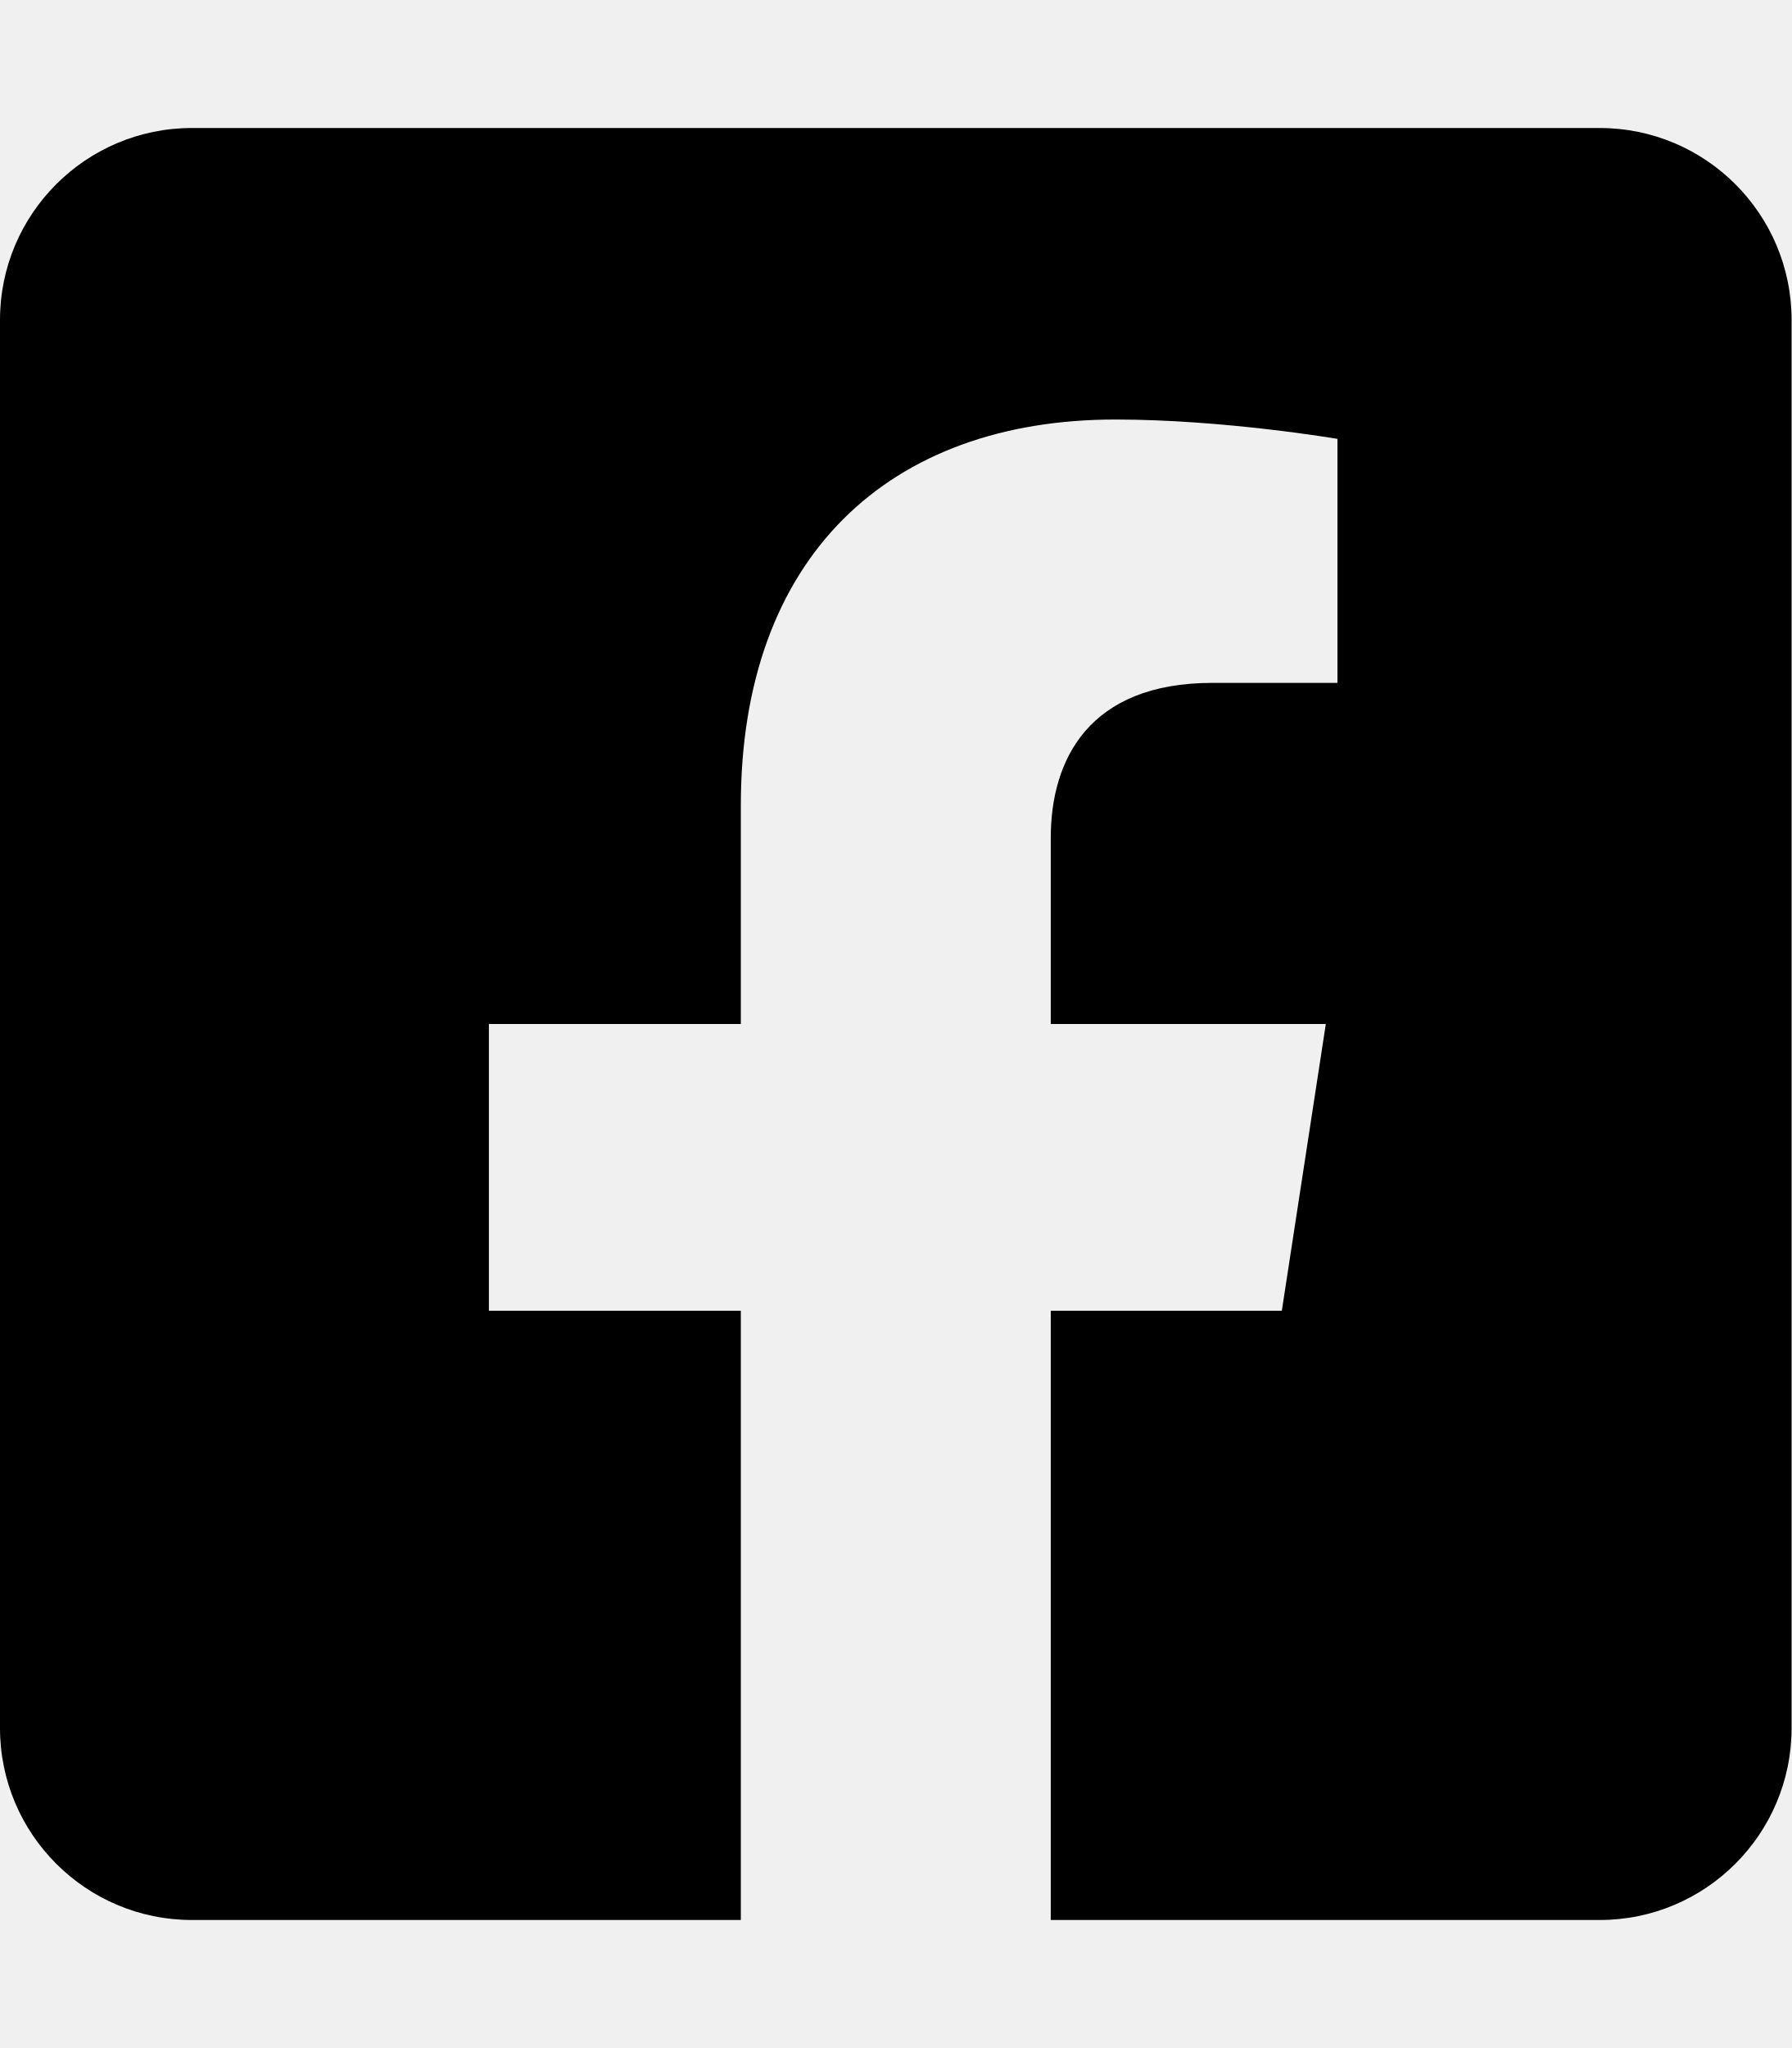
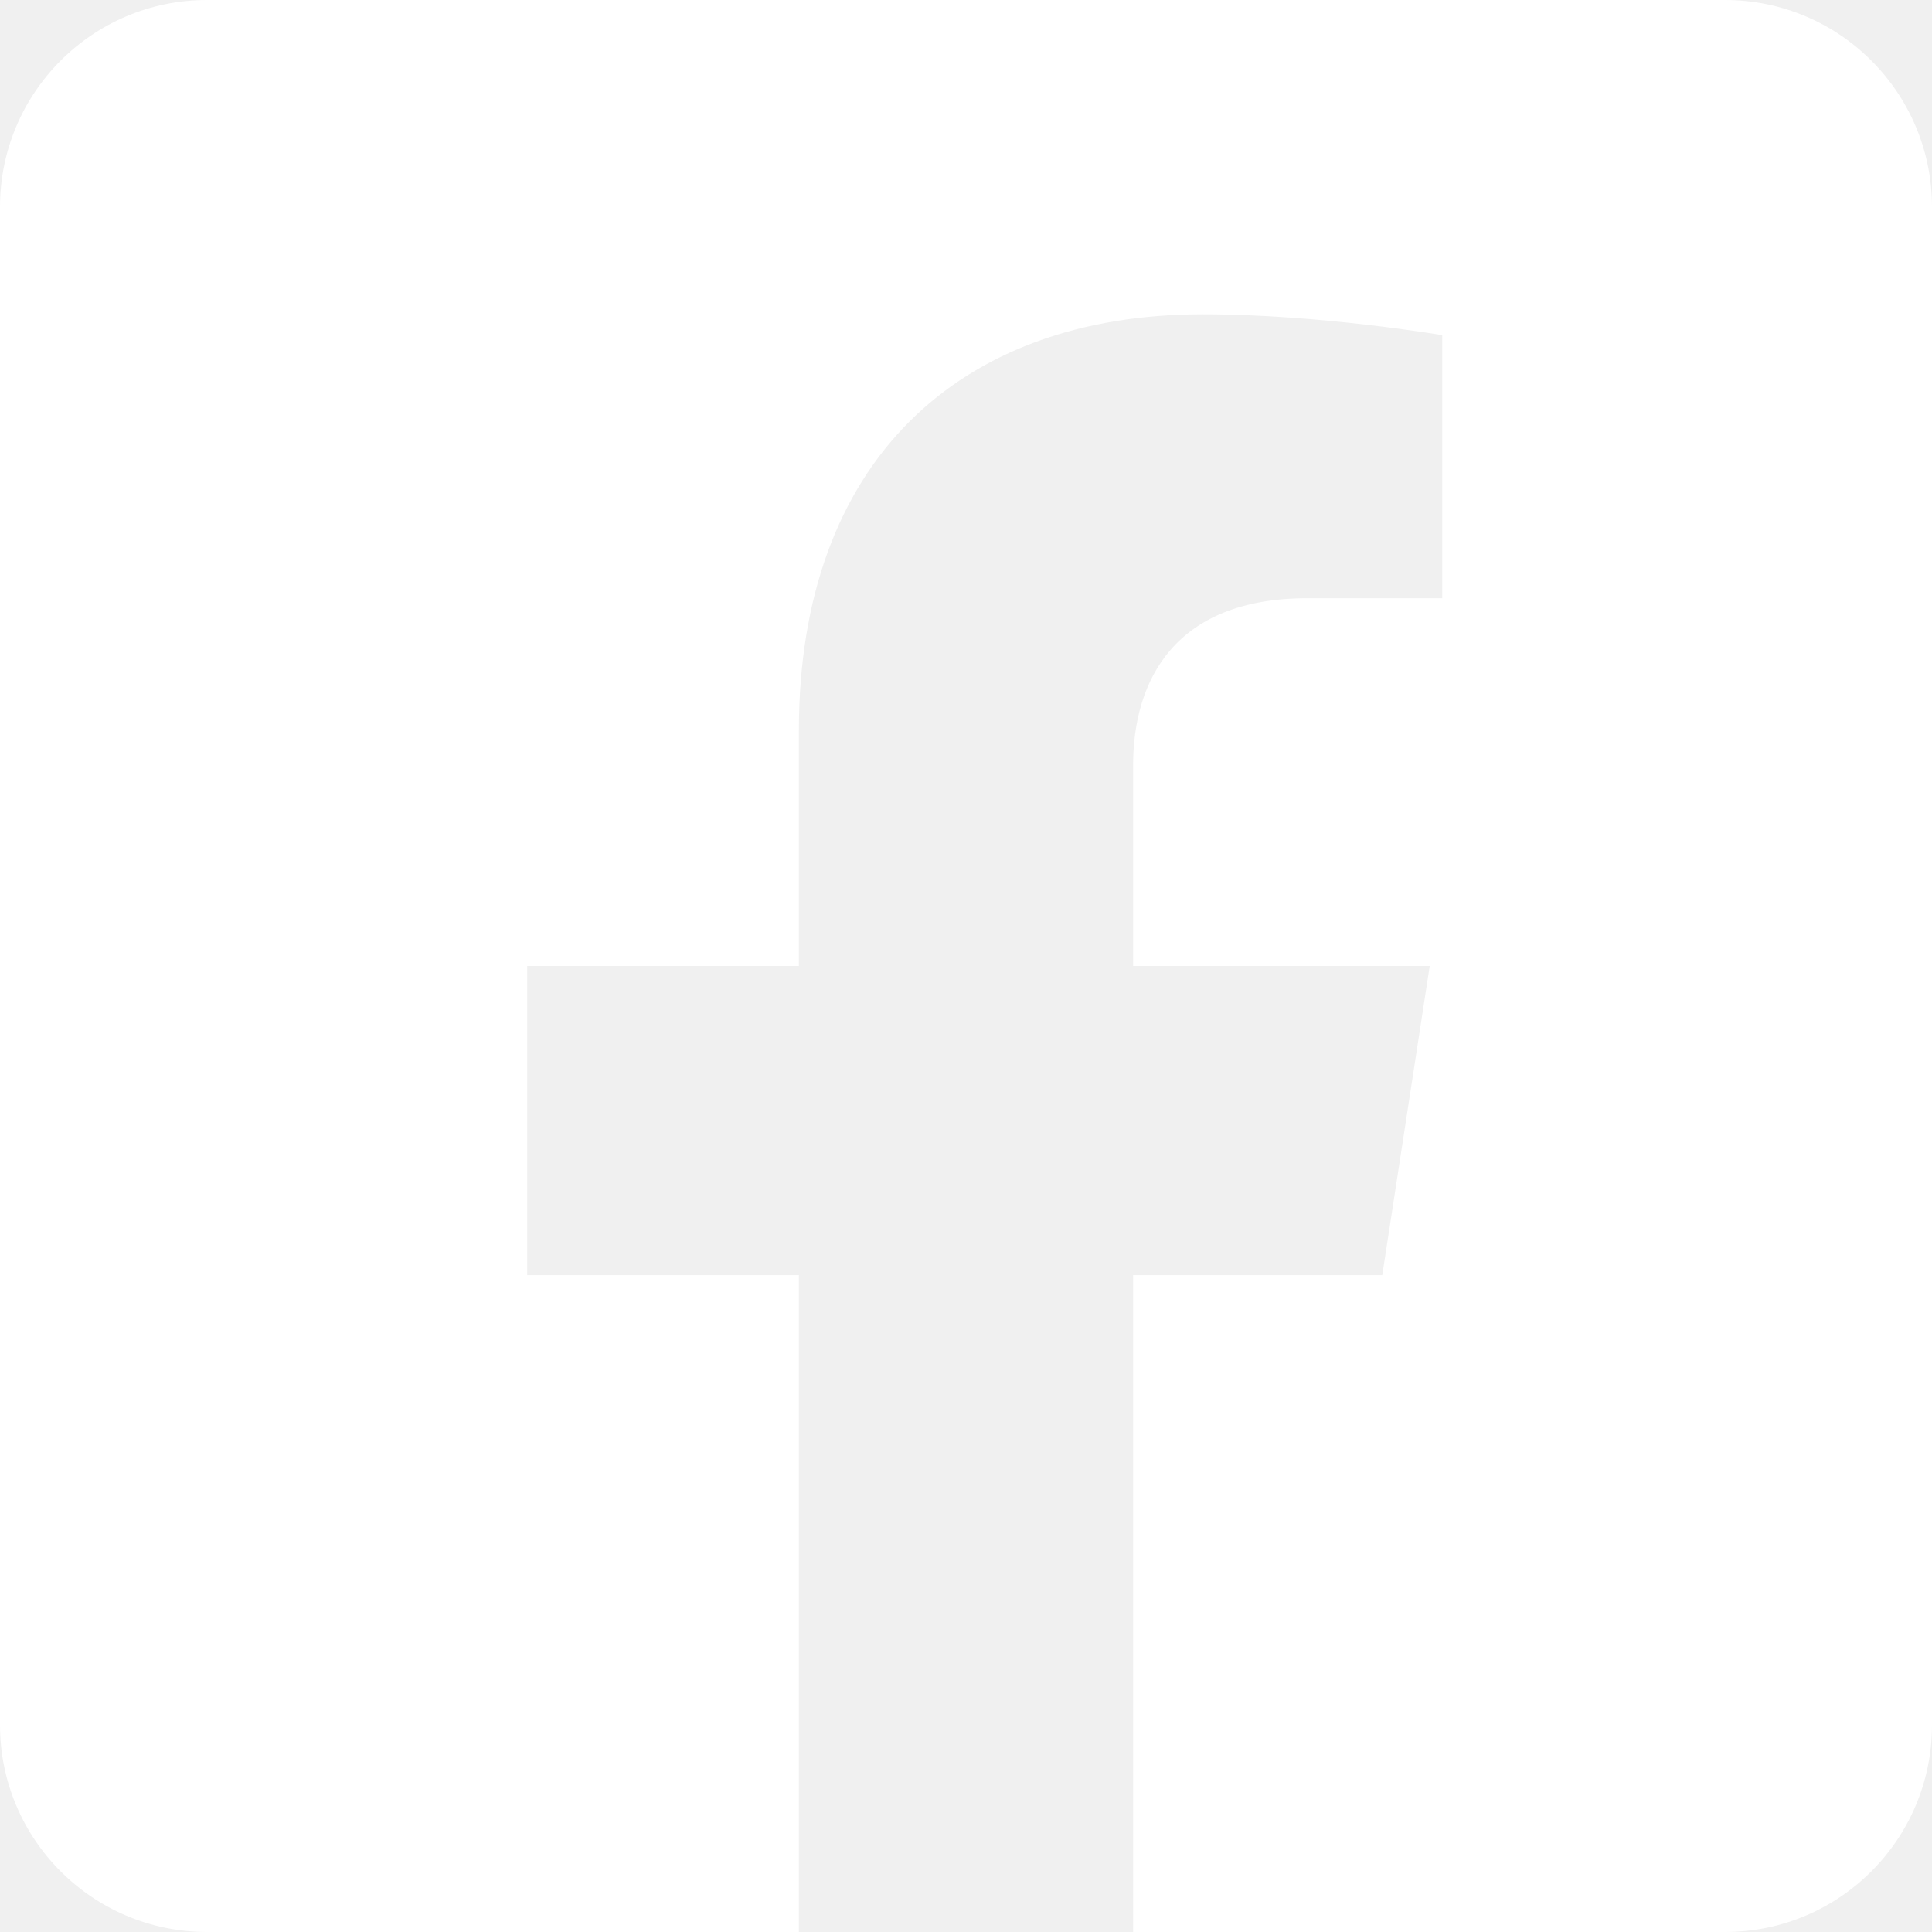
- <svg xmlns="http://www.w3.org/2000/svg" aria-hidden="true" focusable="false" data-prefix="fab" data-icon="facebook-square" class="svg-inline--fa fa-facebook-square fa-w-14" role="img" viewBox="0 0 448 512">
-   <path fill="currentColor" d="M400 32H48A48 48 0 0 0 0 80v352a48 48 0 0 0 48 48h137.25V327.69h-63V256h63v-54.64c0-62.15 37-96.48 93.67-96.48 27.14 0 55.52 4.84 55.52 4.84v61h-31.27c-30.81 0-40.42 19.12-40.42 38.73V256h68.78l-11 71.69h-57.78V480H400a48 48 0 0 0 48-48V80a48 48 0 0 0-48-48z" />
+ <svg xmlns="http://www.w3.org/2000/svg" id="Layer_1" data-name="Layer 1" viewBox="0 0 448 448">
+   <defs>
+     <style>.cls-1{fill:#fff;}</style>
+   </defs>
+   <path class="cls-1" d="M400,32H48A48,48,0,0,0,0,80V432a48,48,0,0,0,48,48H185.25V327.69h-63V256h63V201.36c0-62.15,37-96.48,93.67-96.48,27.14,0,55.52,4.84,55.52,4.84v61H303.17c-30.81,0-40.42,19.12-40.42,38.73V256h68.78l-11,71.69H262.75V480H400a48,48,0,0,0,48-48V80A48,48,0,0,0,400,32Z" transform="translate(0 -32)" />
</svg>
